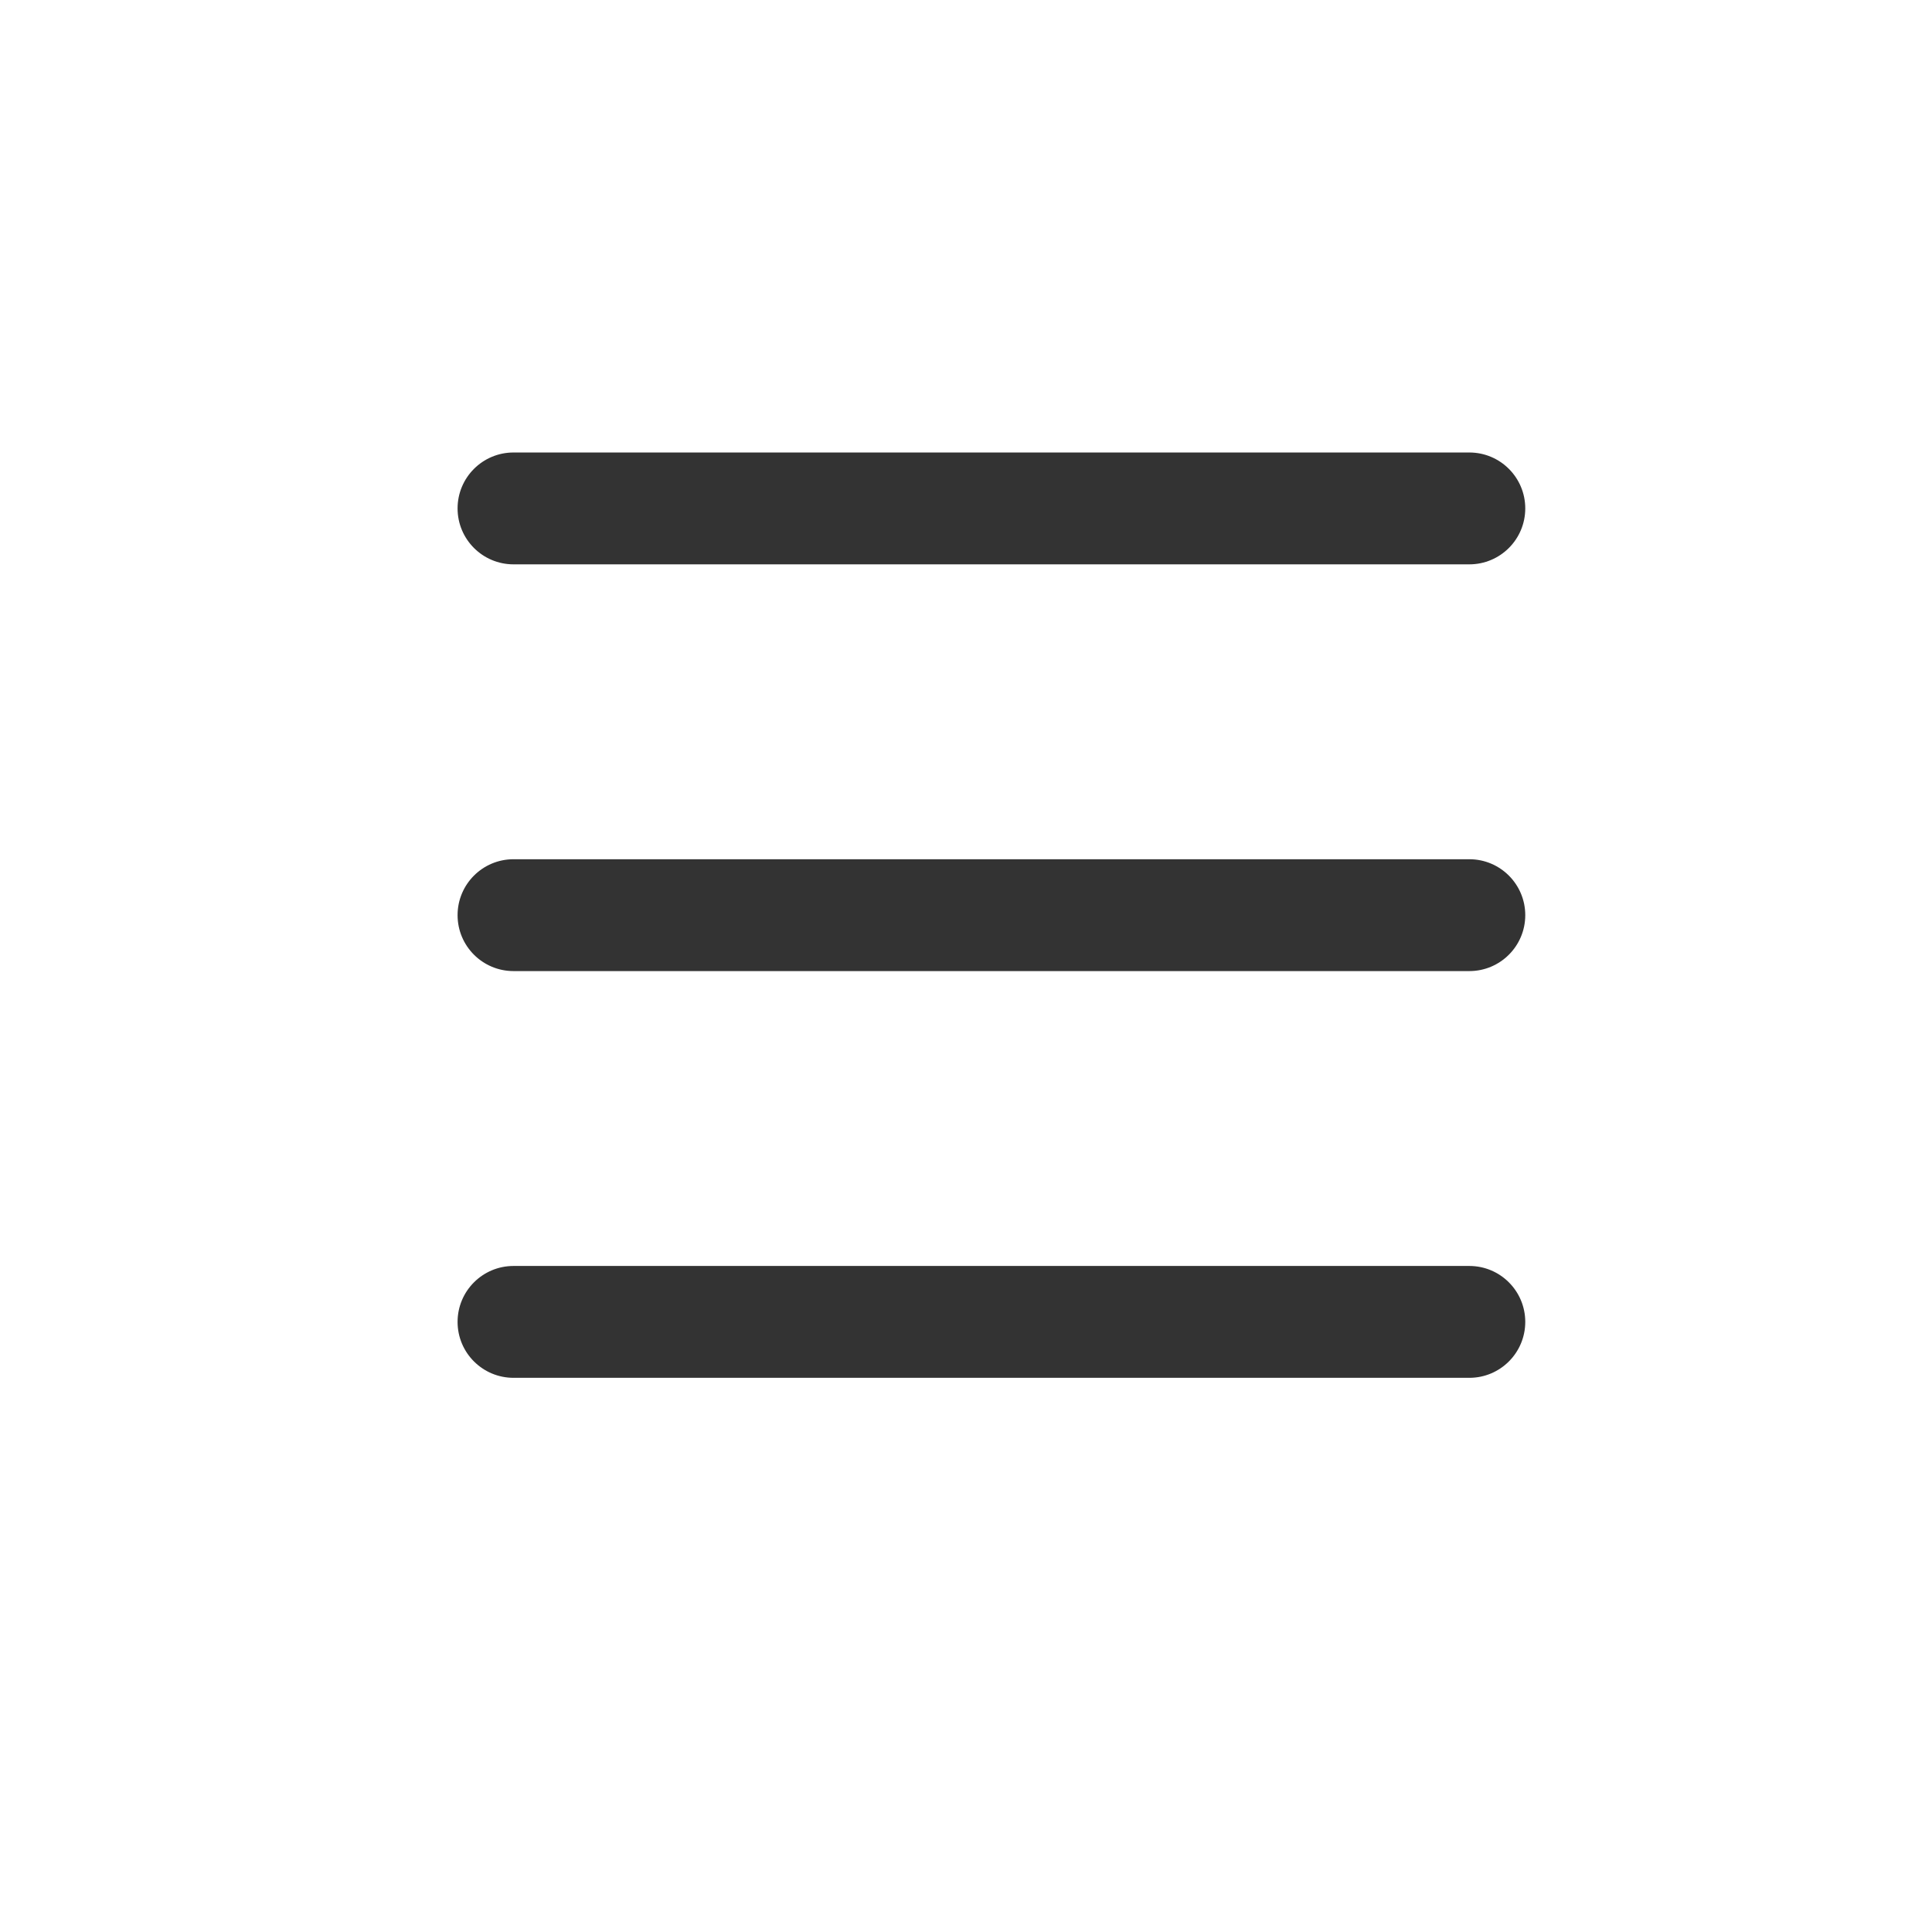
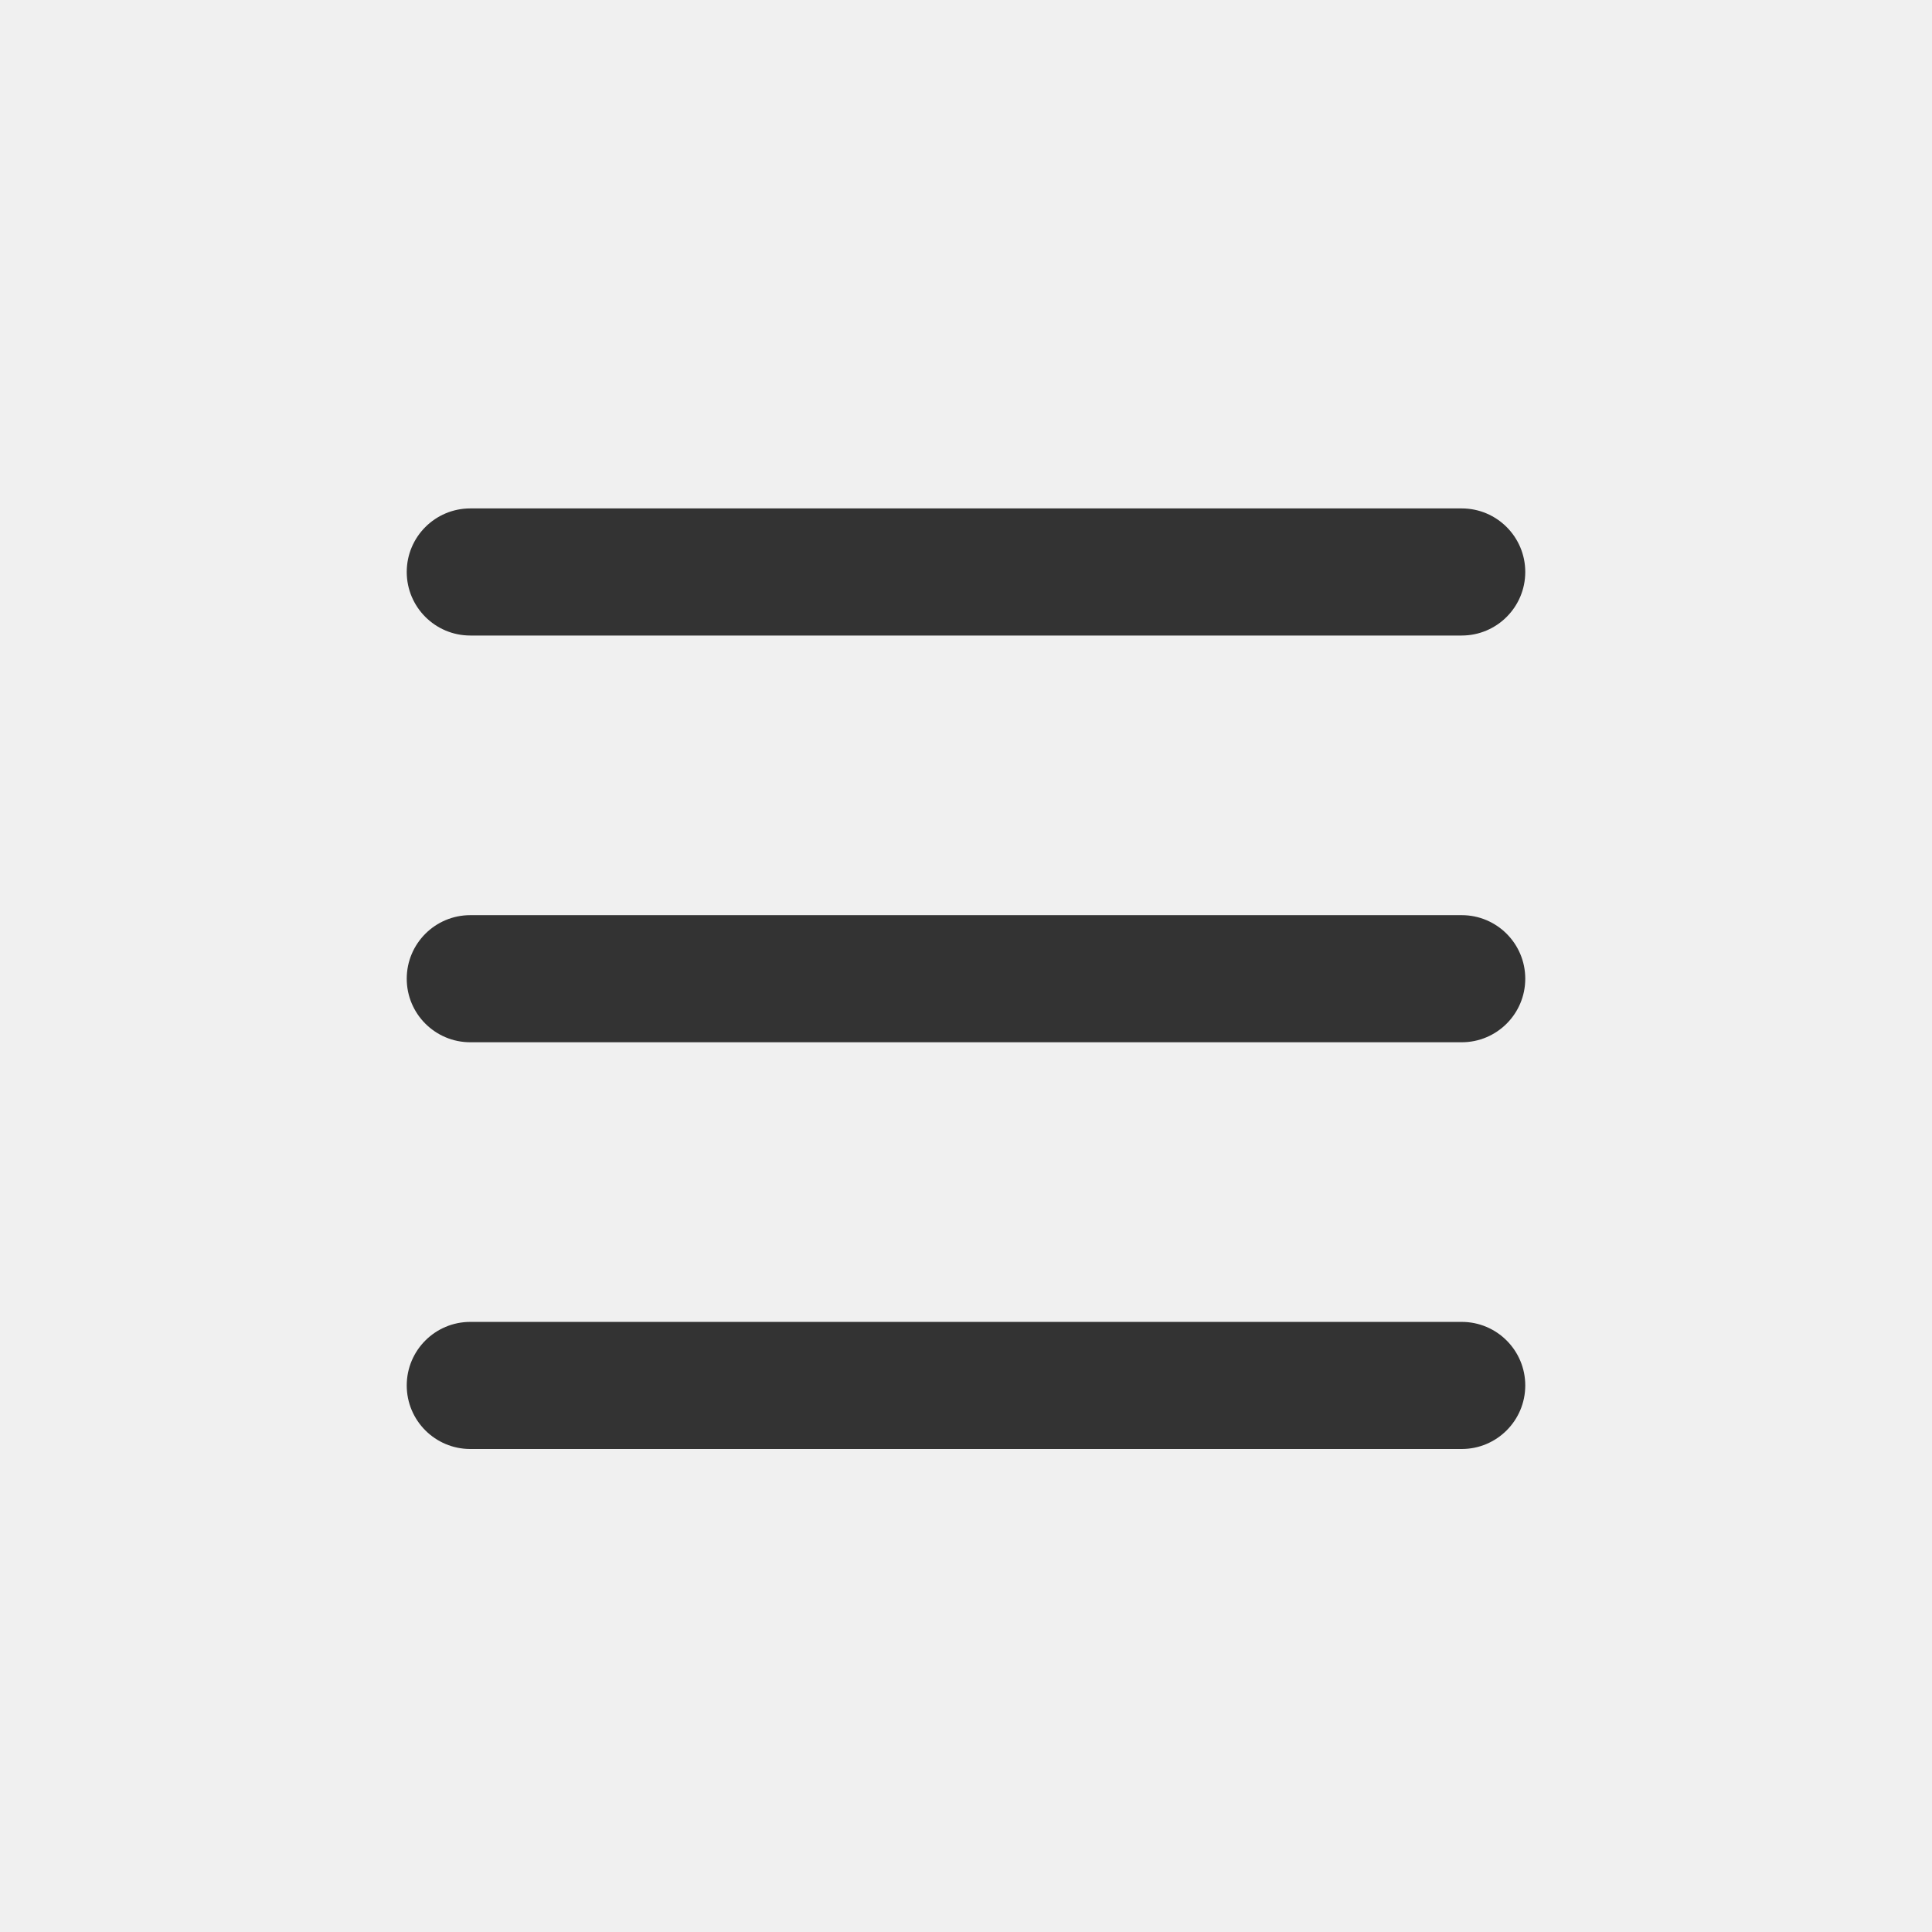
<svg xmlns="http://www.w3.org/2000/svg" width="38" height="38" viewBox="0 0 38 38" fill="none">
-   <rect width="38" height="38" fill="white" />
-   <rect x="9" y="8.9" width="21" height="2.2" rx="1.1" fill="#333333" />
-   <rect x="9" y="16.9" width="21" height="2.2" rx="1.1" fill="#333333" />
-   <rect x="9" y="24.9" width="21" height="2.2" rx="1.1" fill="#333333" />
+   <rect x="8" y="10" width="22" height="2.5" rx="1.25" fill="#333333" />
+   <rect x="8" y="18" width="22" height="2.5" rx="1.25" fill="#333333" />
+   <rect x="8" y="26" width="22" height="2.5" rx="1.25" fill="#333333" />
</svg>
